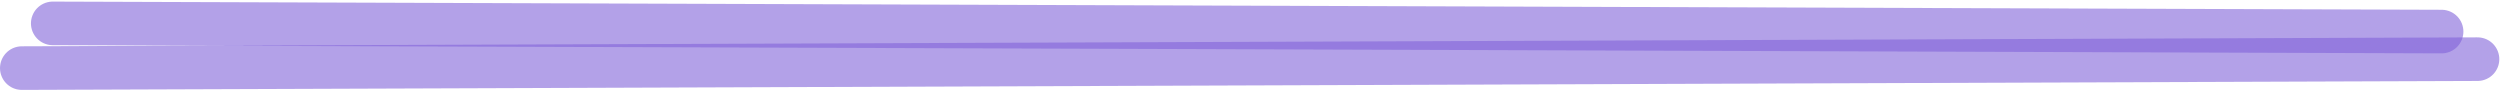
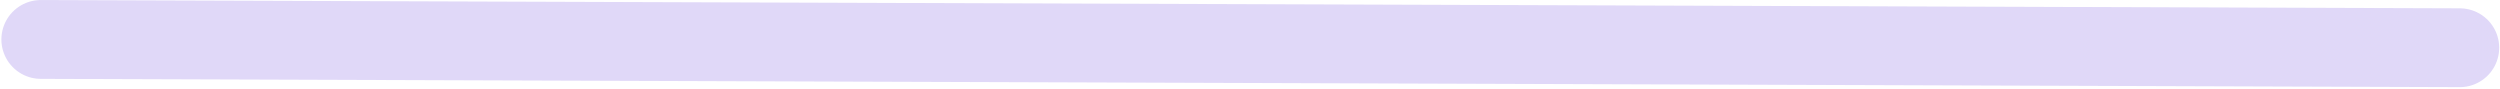
- <svg xmlns="http://www.w3.org/2000/svg" width="803" height="29" viewBox="0 0 803 29" fill="none">
-   <path opacity="0.6" d="M7.003 21.874L795.777 19" stroke="#8062D9" stroke-width="14" stroke-linecap="round" />
-   <path opacity="0.6" d="M16.941 7.512L400.592 8.827L784.244 10.141" stroke="#8062D9" stroke-width="14" stroke-linecap="round" />
+ <svg xmlns="http://www.w3.org/2000/svg" width="793" height="28" viewBox="0 0 793 28" fill="none">
+   <path opacity="0.6" d="M12.941 12.512L396.592 13.826L780.244 15.141" stroke="#CBBEF3" stroke-width="25" stroke-linecap="round" />
</svg>
